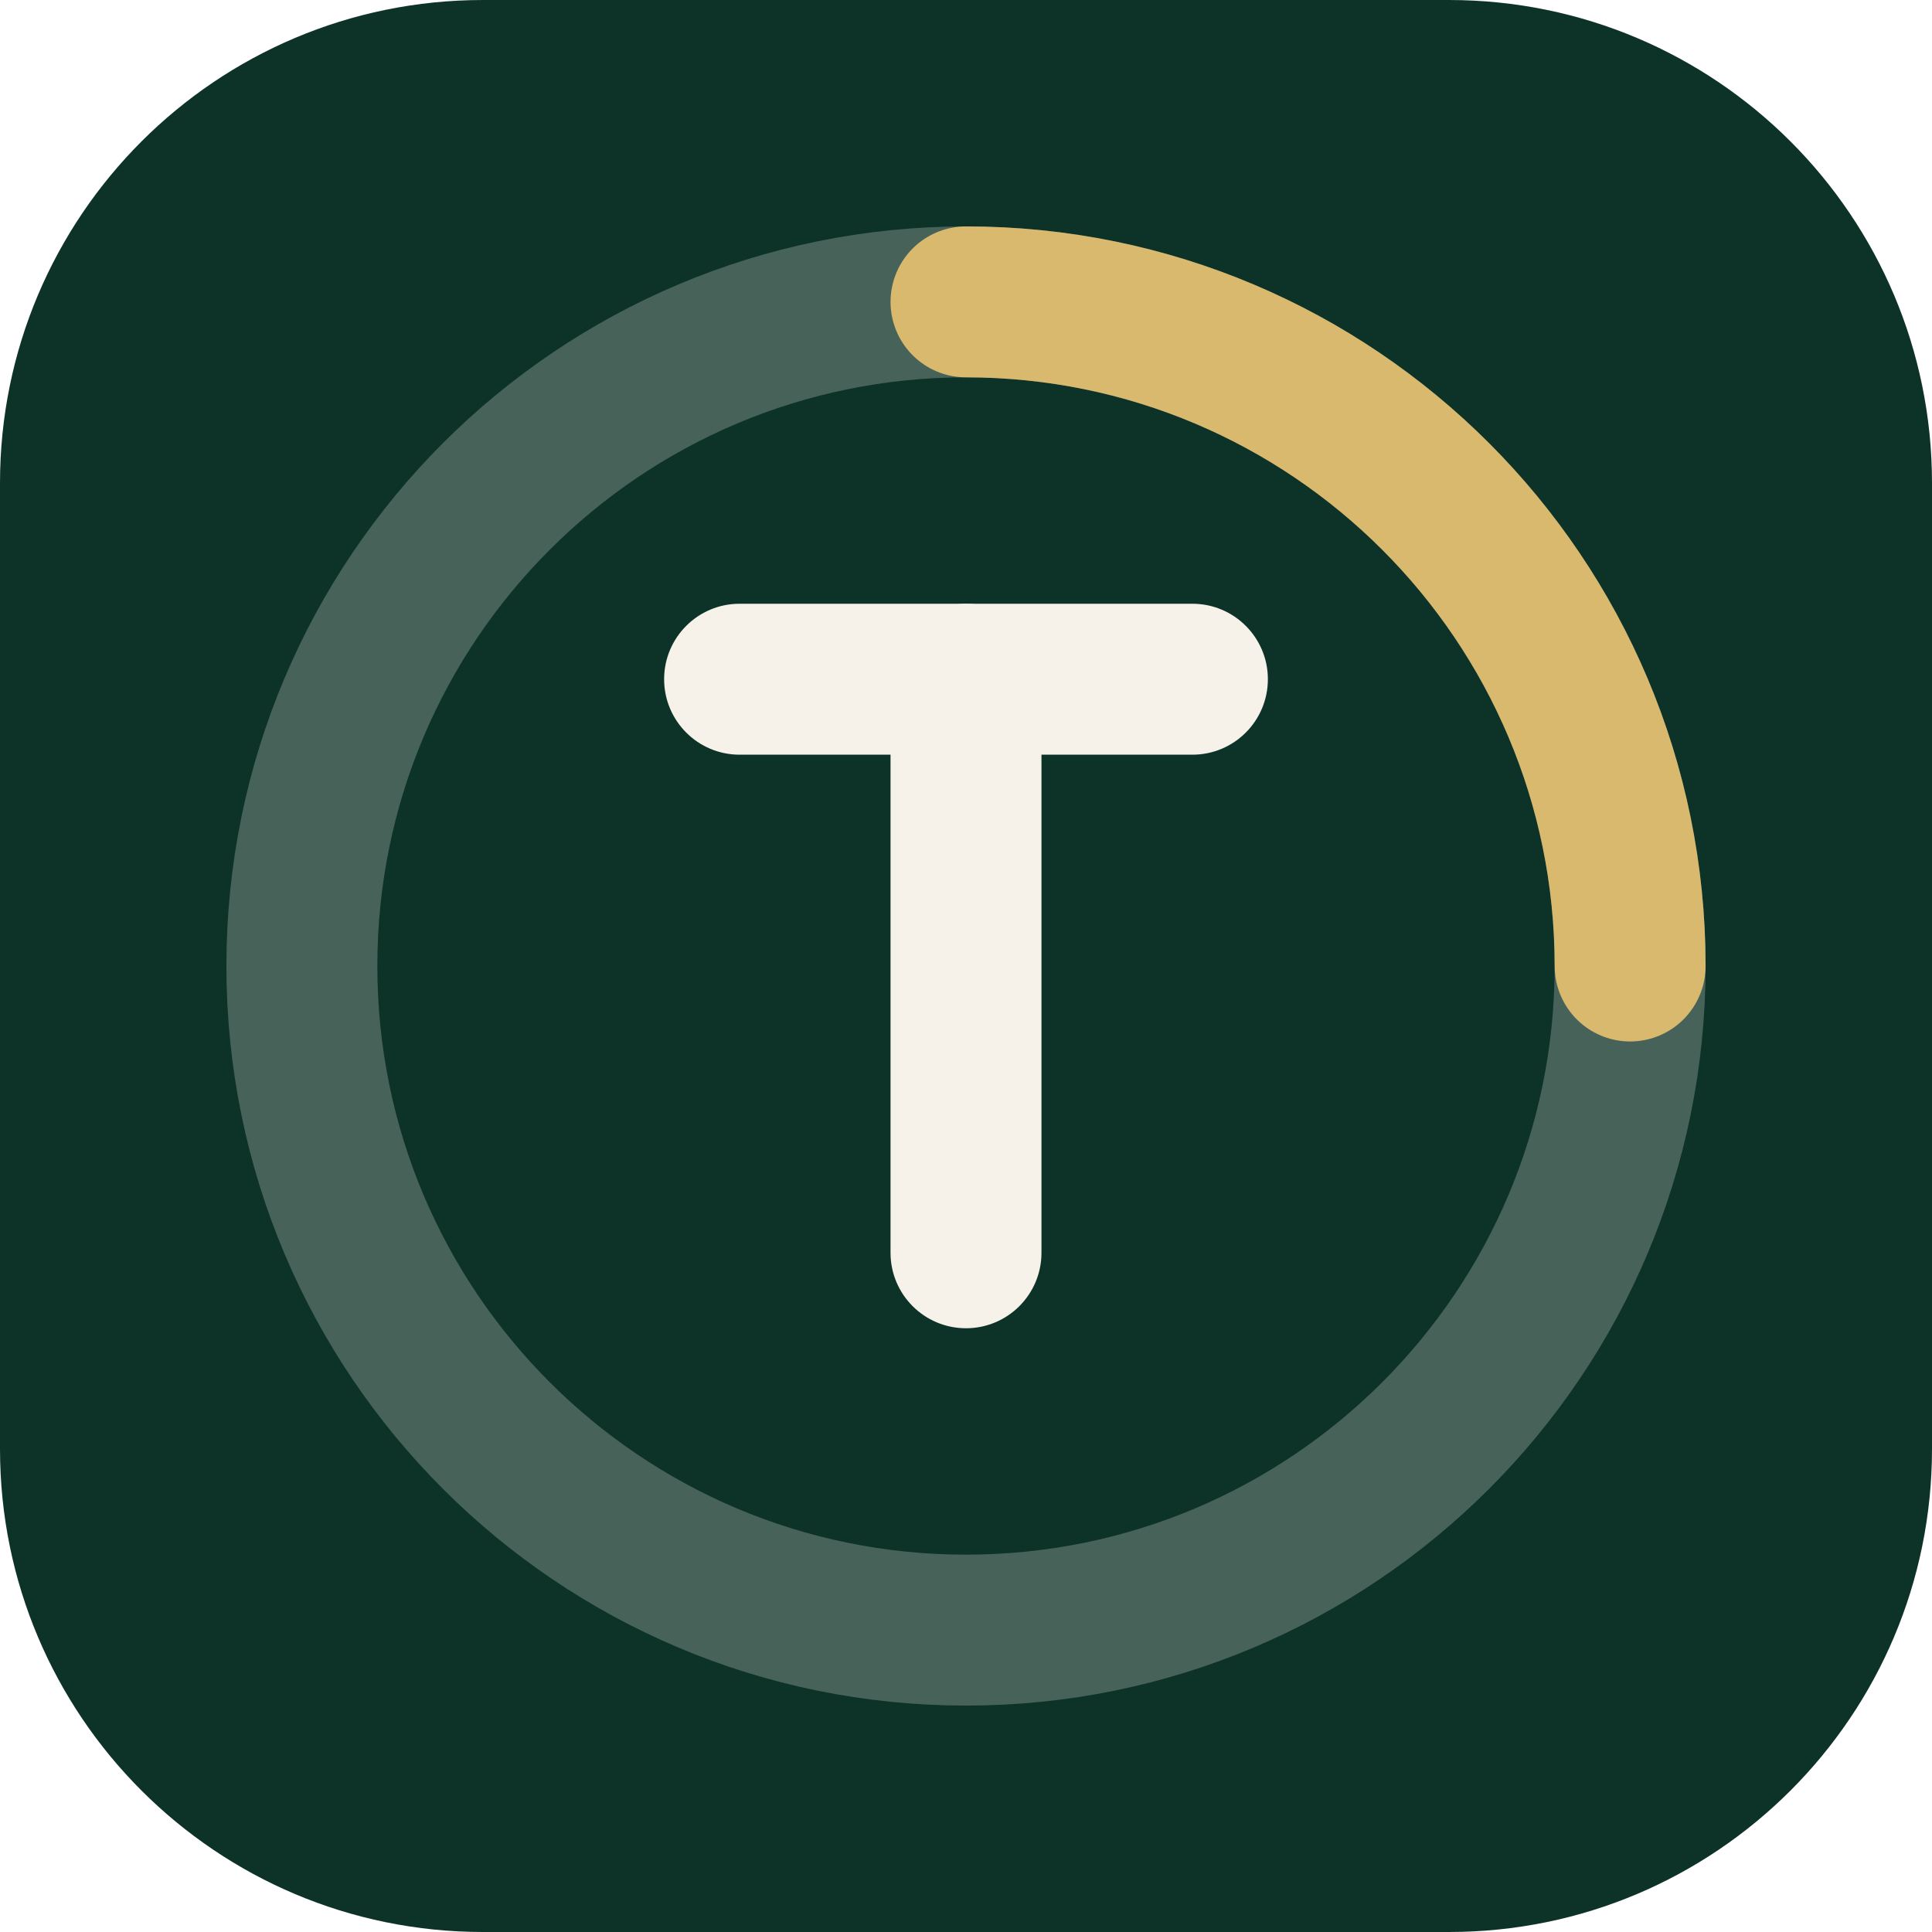
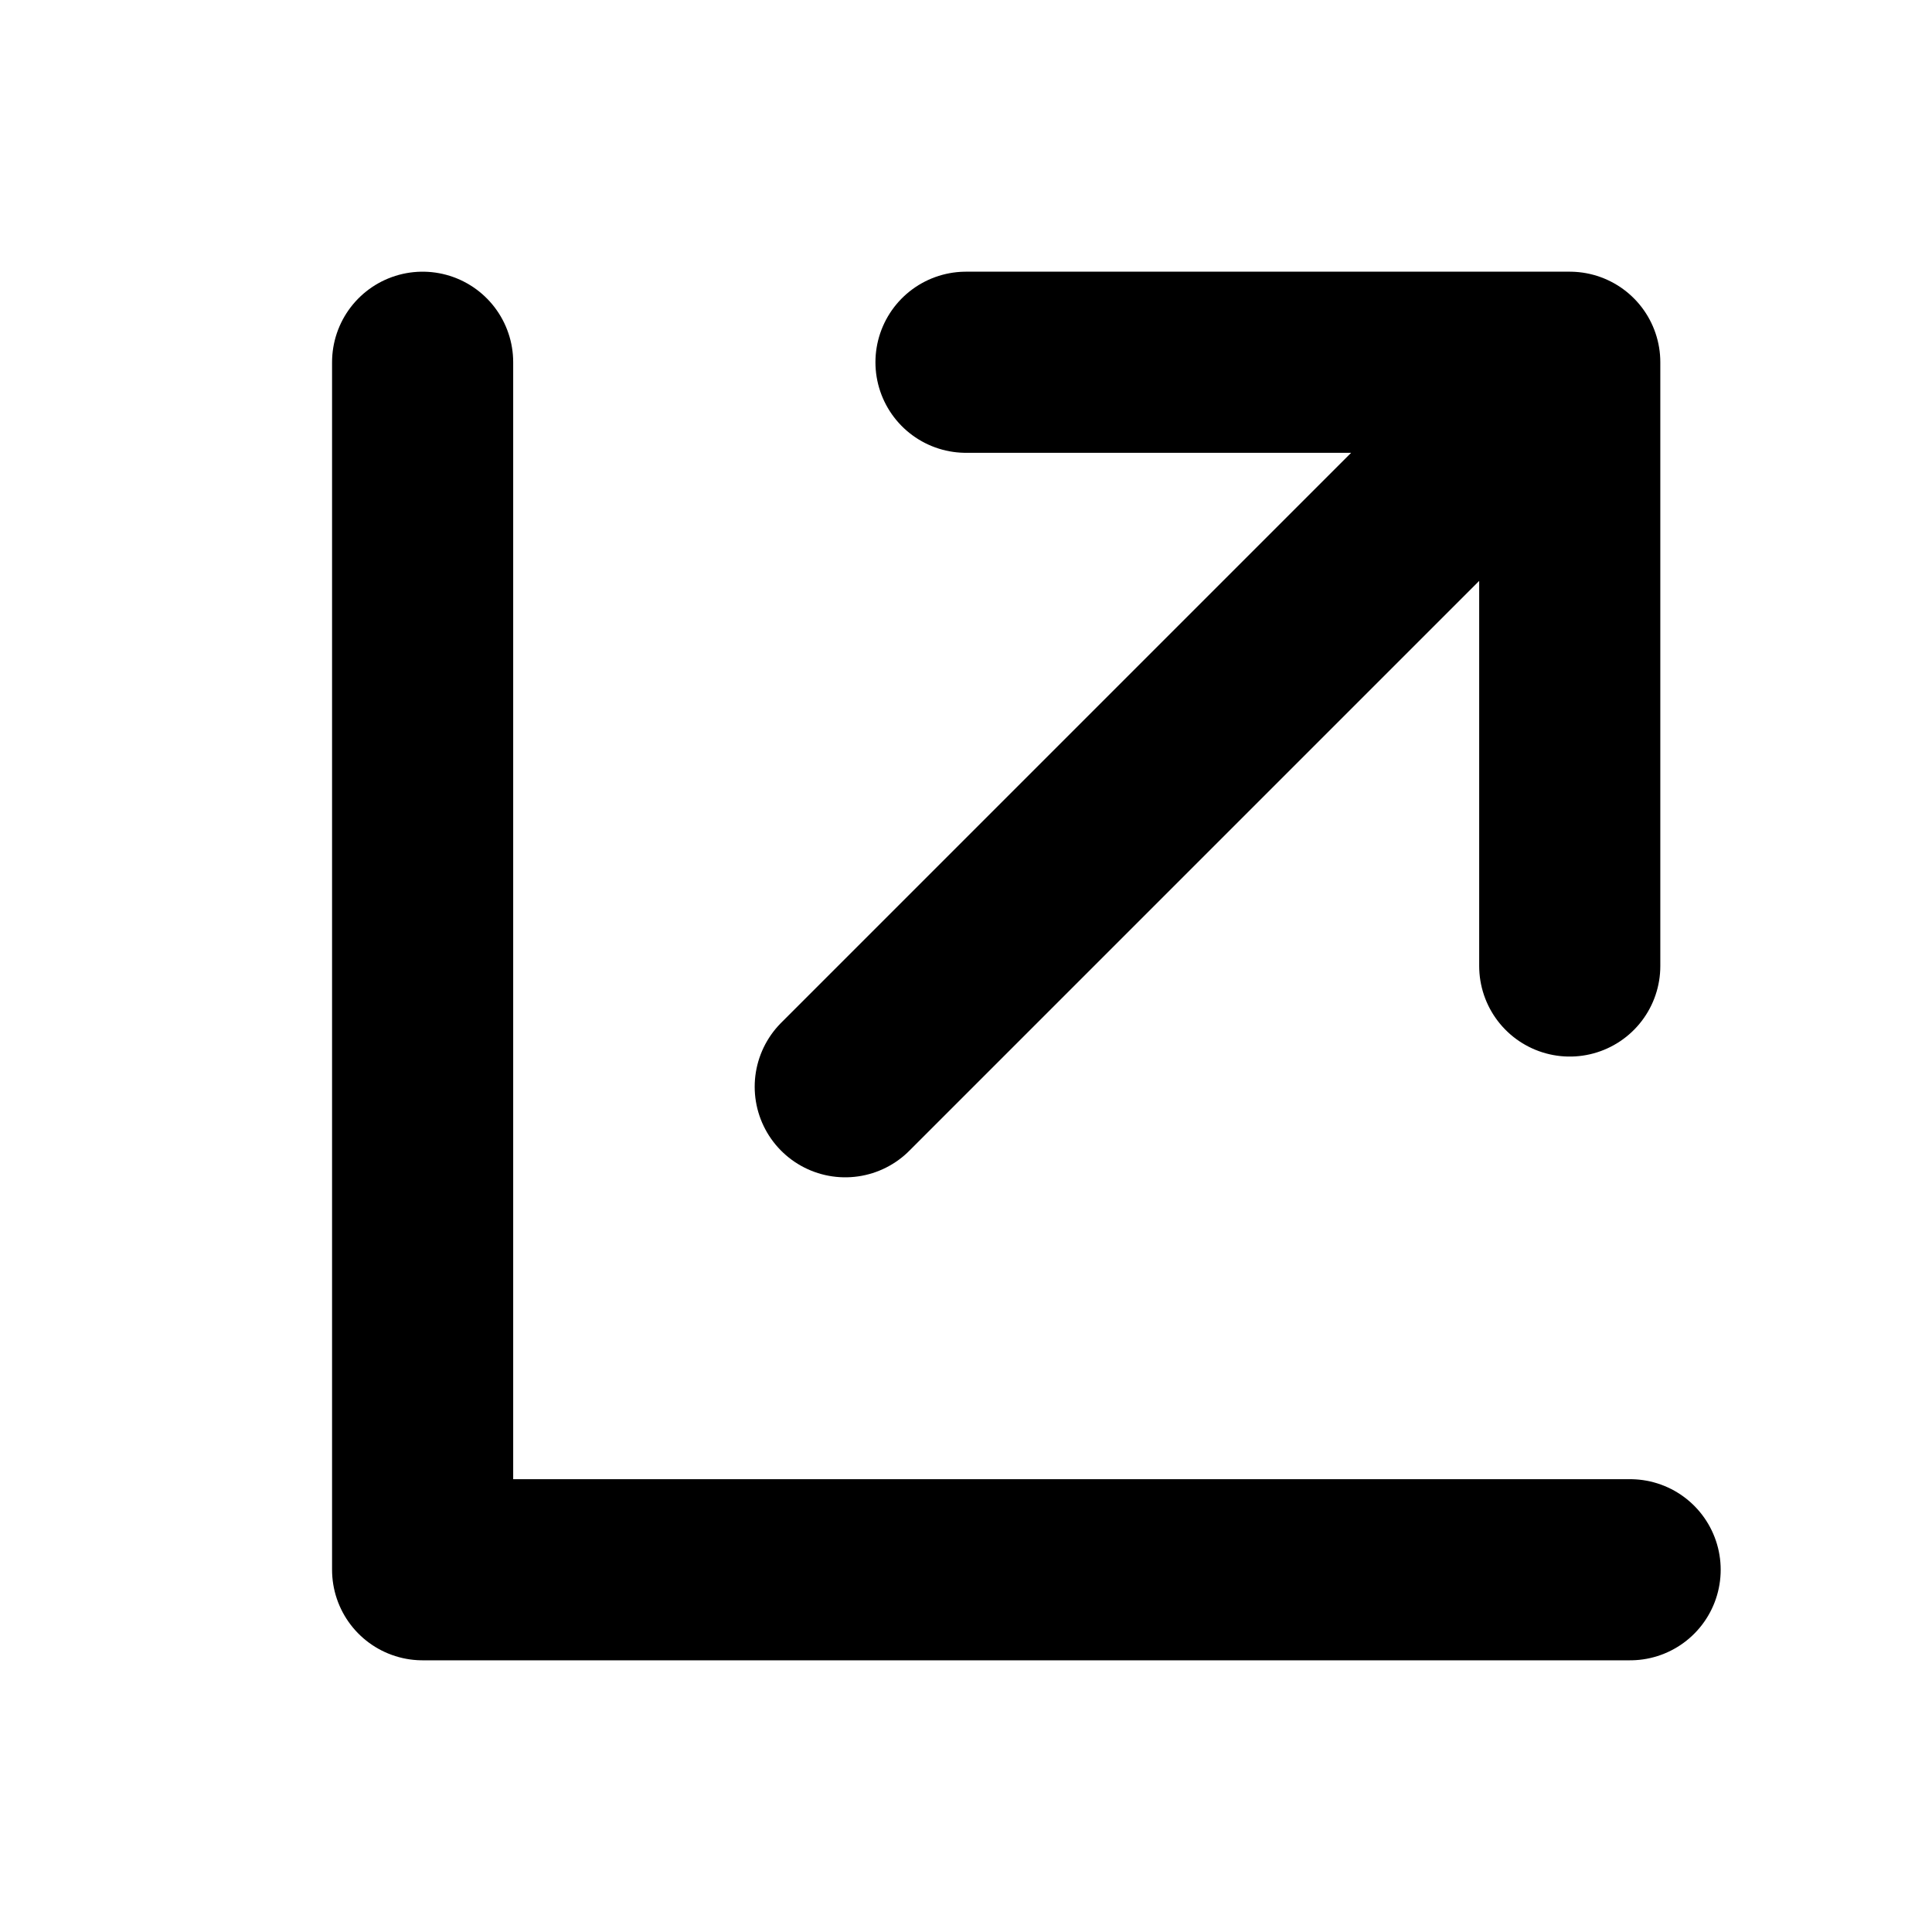
<svg xmlns="http://www.w3.org/2000/svg" viewBox="0 0 32 32">
-   <rect width="32" height="32" rx="8" fill="#0d3328" />
-   <circle cx="16" cy="16" r="11" fill="none" stroke="#f6f2ea" stroke-opacity="0.25" stroke-width="2.5" />
-   <path d="M16 5a11 11 0 0 1 11 11" fill="none" stroke="#d9b96e" stroke-width="2.5" stroke-linecap="round" />
-   <rect x="14.75" y="10" width="2.5" height="12" rx="1.25" fill="#f6f2ea" />
-   <rect x="11" y="10" width="10" height="2.5" rx="1.25" fill="#f6f2ea" />
+   <path d="M7 6v20h20M14 18 26 6M16 6h10v10" fill="none" stroke="currentColor" stroke-width="3" stroke-linecap="round" stroke-linejoin="round" />
</svg>
